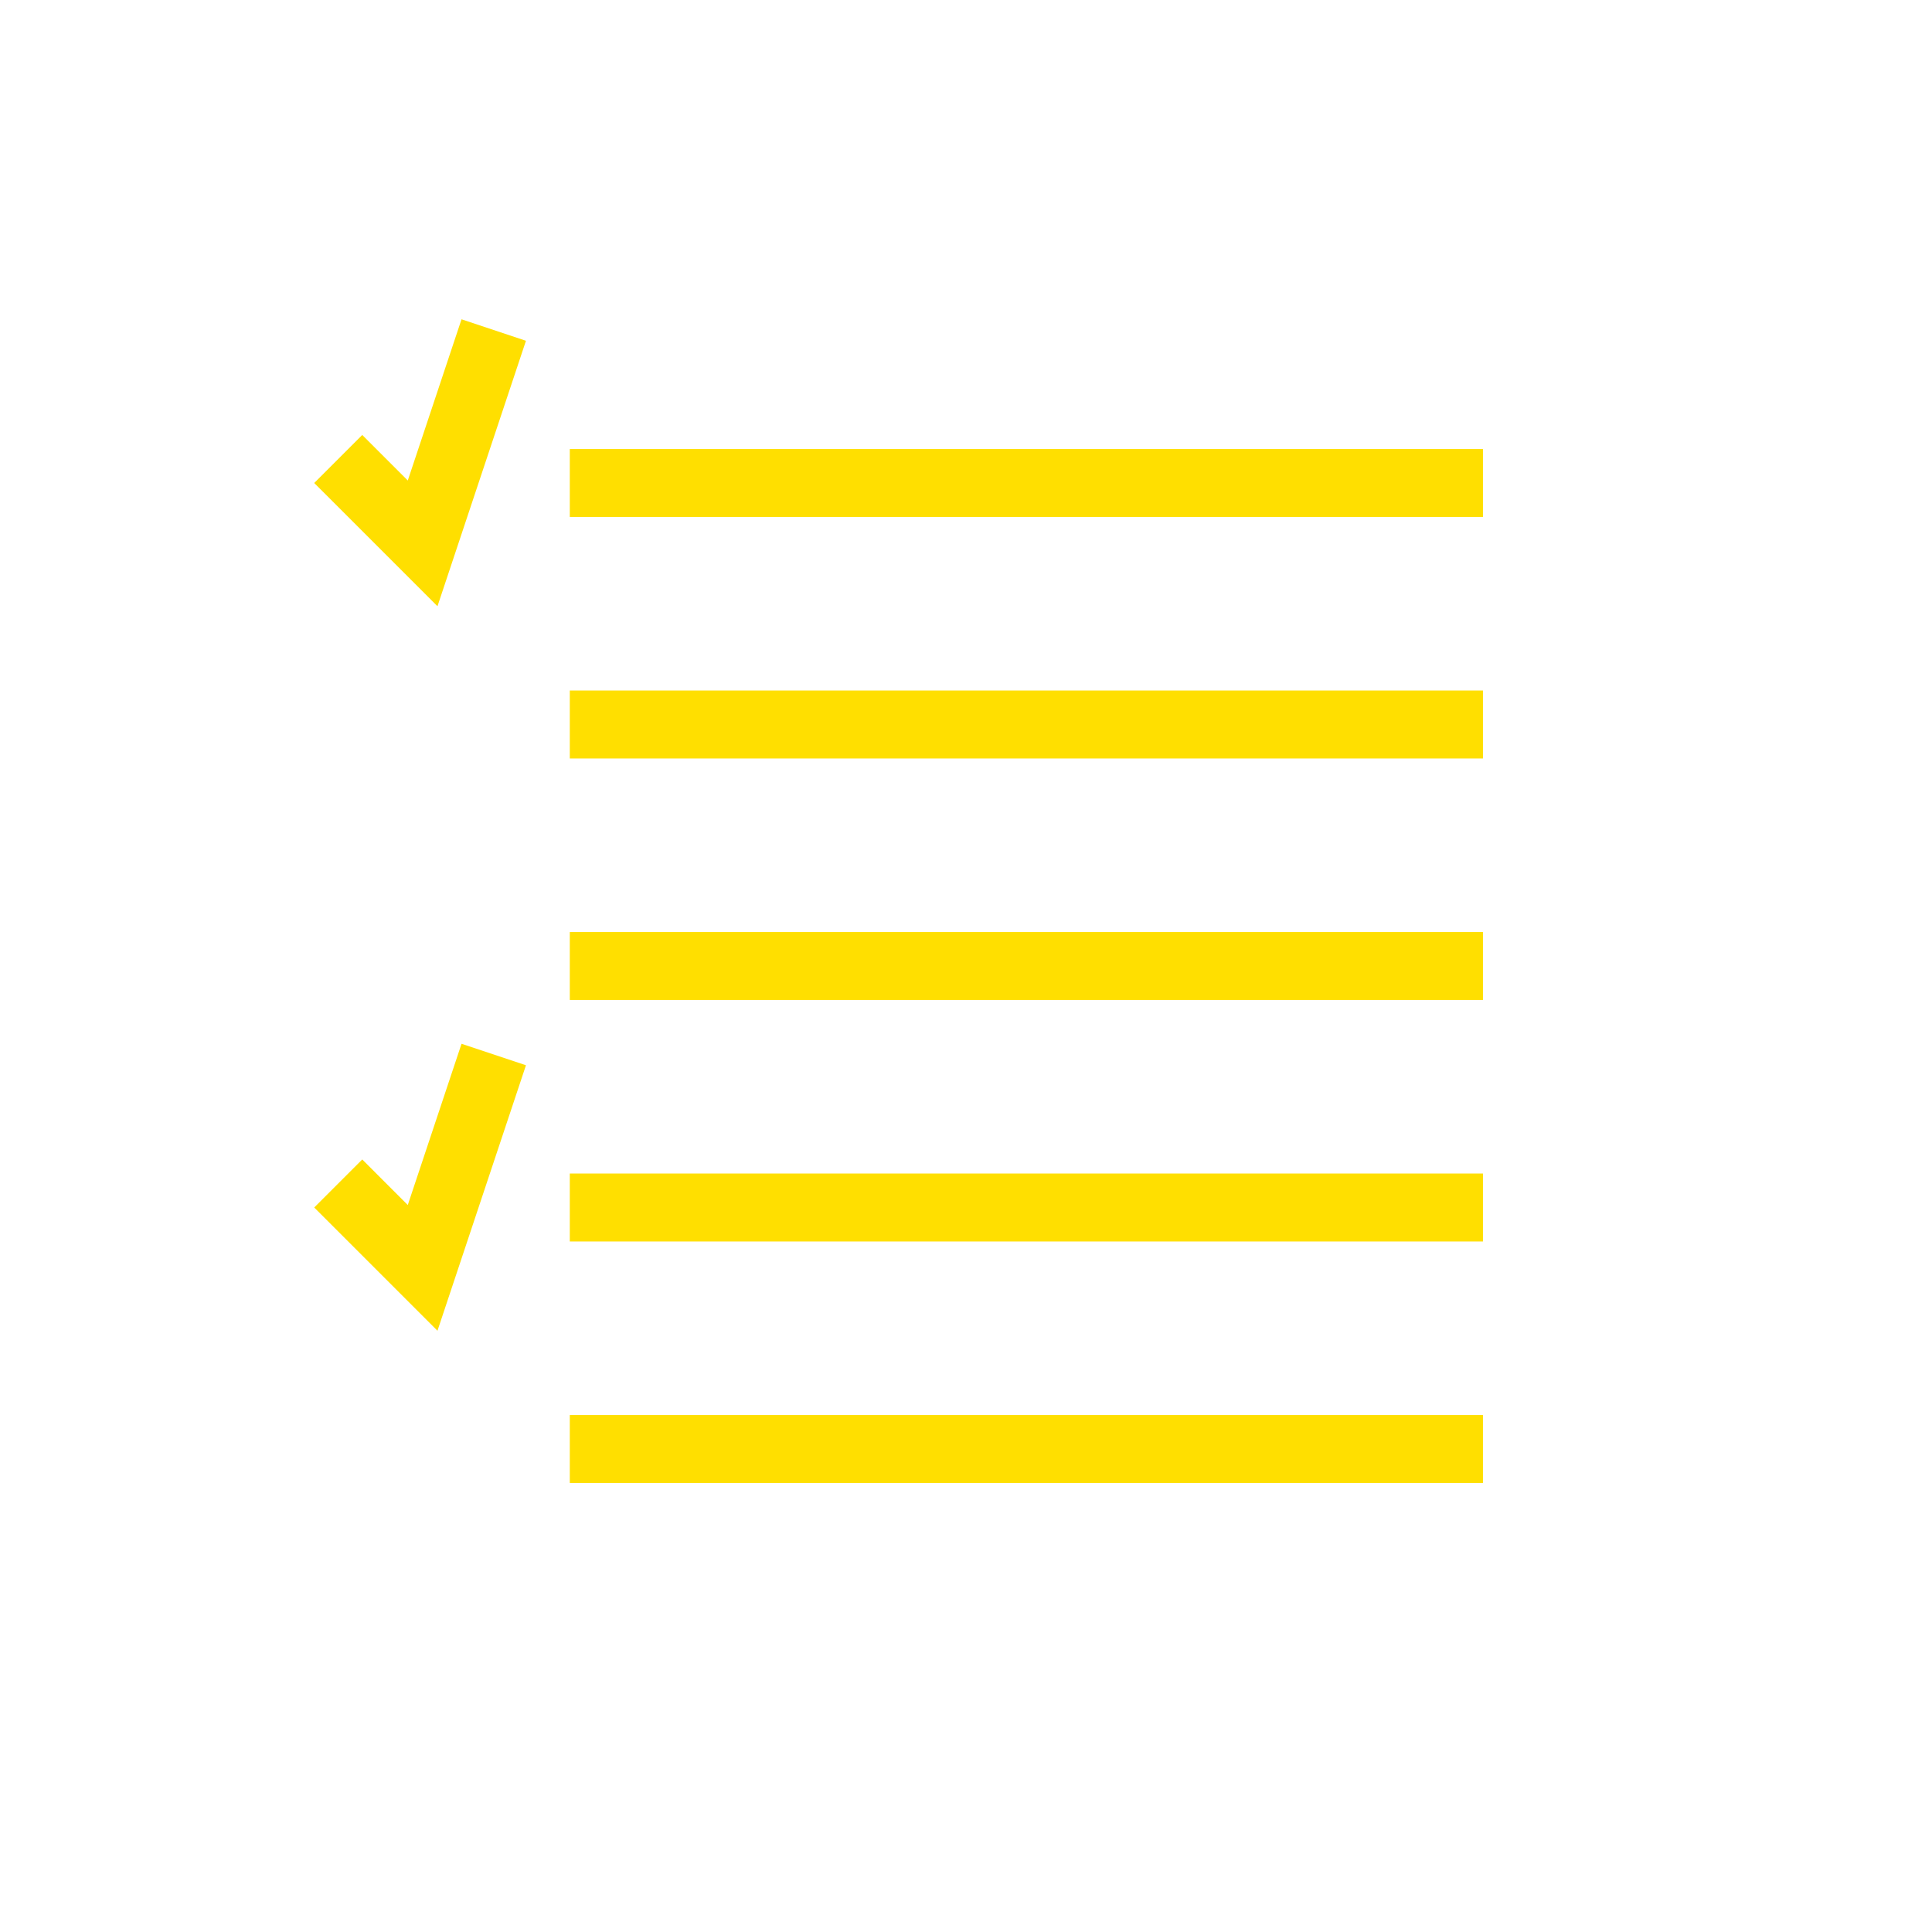
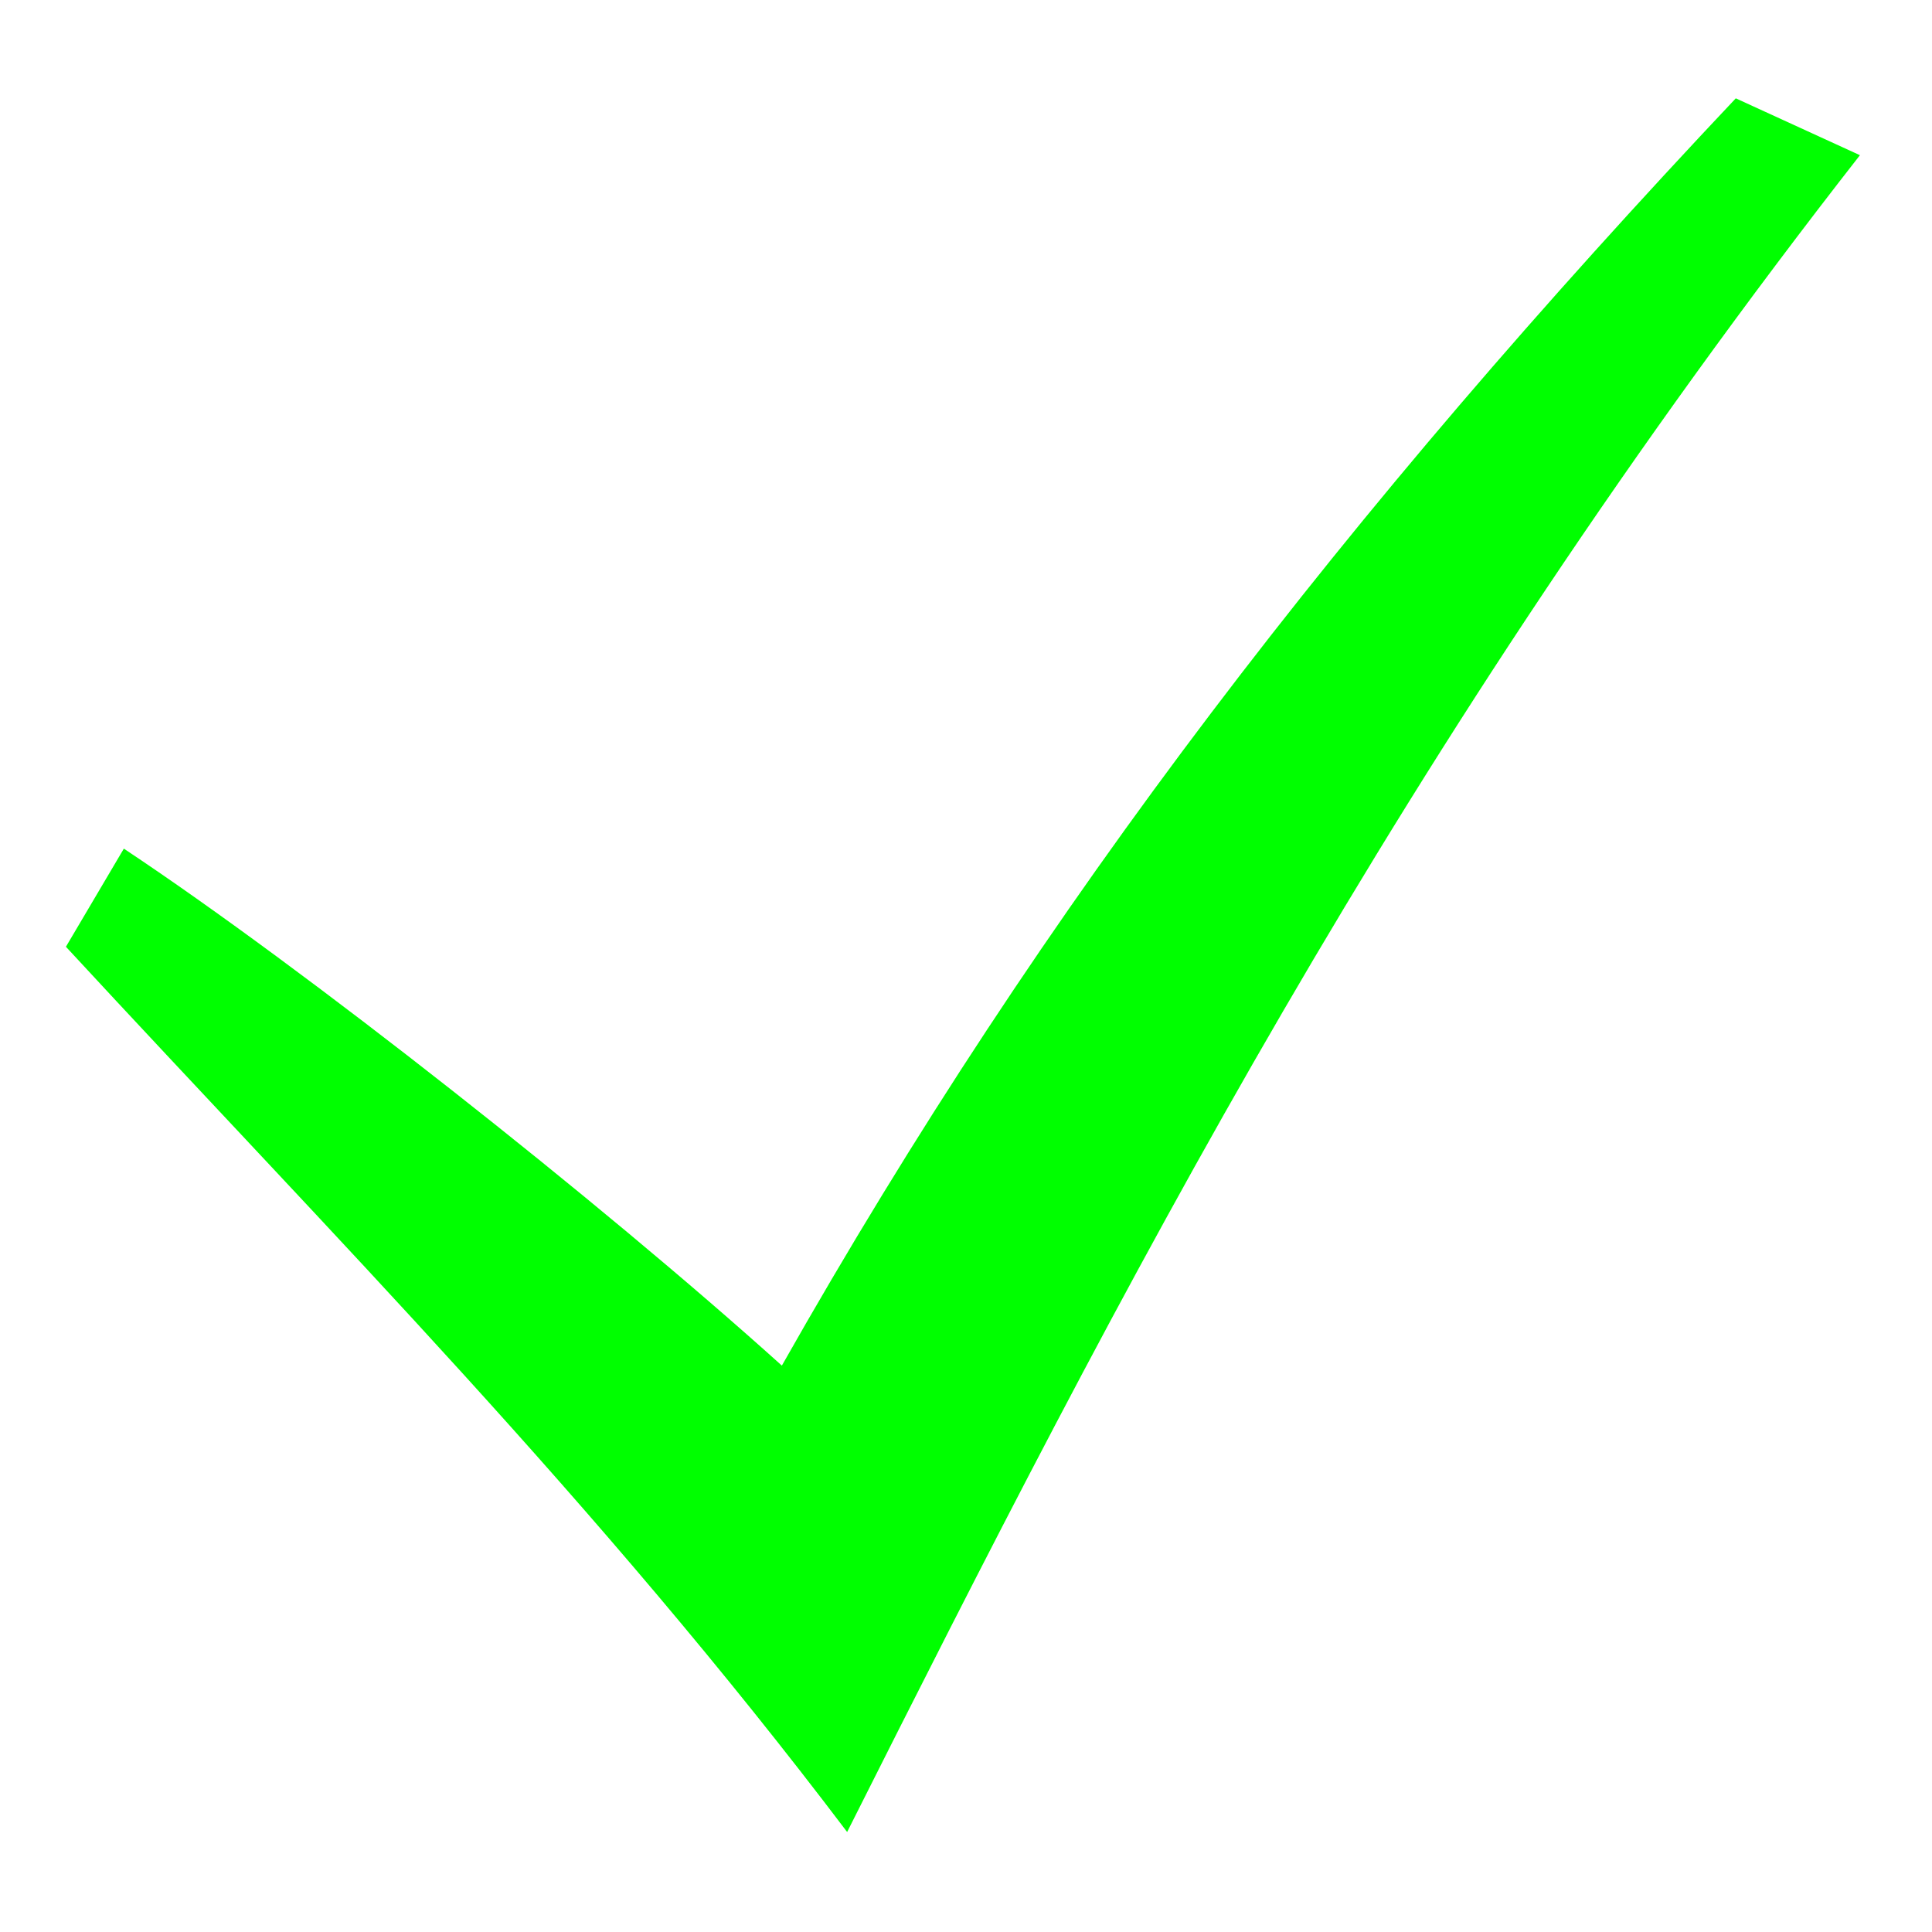
- <svg xmlns="http://www.w3.org/2000/svg" viewBox="0 0 512 512" style="height: 512px; width: 512px;">
-   <g class="" transform="translate(0,0)" style="">
-     <path d="M122.31 84.615l-2.85 8.54-11.394 34.185-5.703-5.703L96 115.27 83.27 128l6.367 6.363 26.297 26.297 20.605-61.814 2.845-8.537-17.076-5.695zM151 119v18h242v-18H151zm0 64v18h242v-18H151zm0 64v18h242v-18H151zm-28.69 29.615l-2.85 8.54-11.394 34.185-5.703-5.703L96 307.27 83.27 320l6.367 6.363 26.297 26.297 20.605-61.814 2.845-8.537-17.076-5.695zM151 311v18h242v-18H151zm0 64v18h242v-18H151z" fill="#ffdf00" fill-opacity="1" />
+ <svg xmlns="http://www.w3.org/2000/svg" style="height:100px;width:100px" version="1.1" viewBox="0 0 512 512">
+   <rect width="512" height="512" rx="32" ry="32" fill="#120d08" style="fill:none" />
+   <g class="" transform="translate(0)" style="fill:#0f0">
+     <path d="M17.47 250.9C88.82 328.1 158 397.6 224.5 485.5c72.3-143.8 146.3-288.1 268.4-444.37L460 26.06C356.9 135.4 276.8 238.9 207.2 361.9c-48.4-43.6-126.62-105.3-174.38-137z" fill="#ffdf00" style="fill:#0f0" />
  </g>
</svg>
